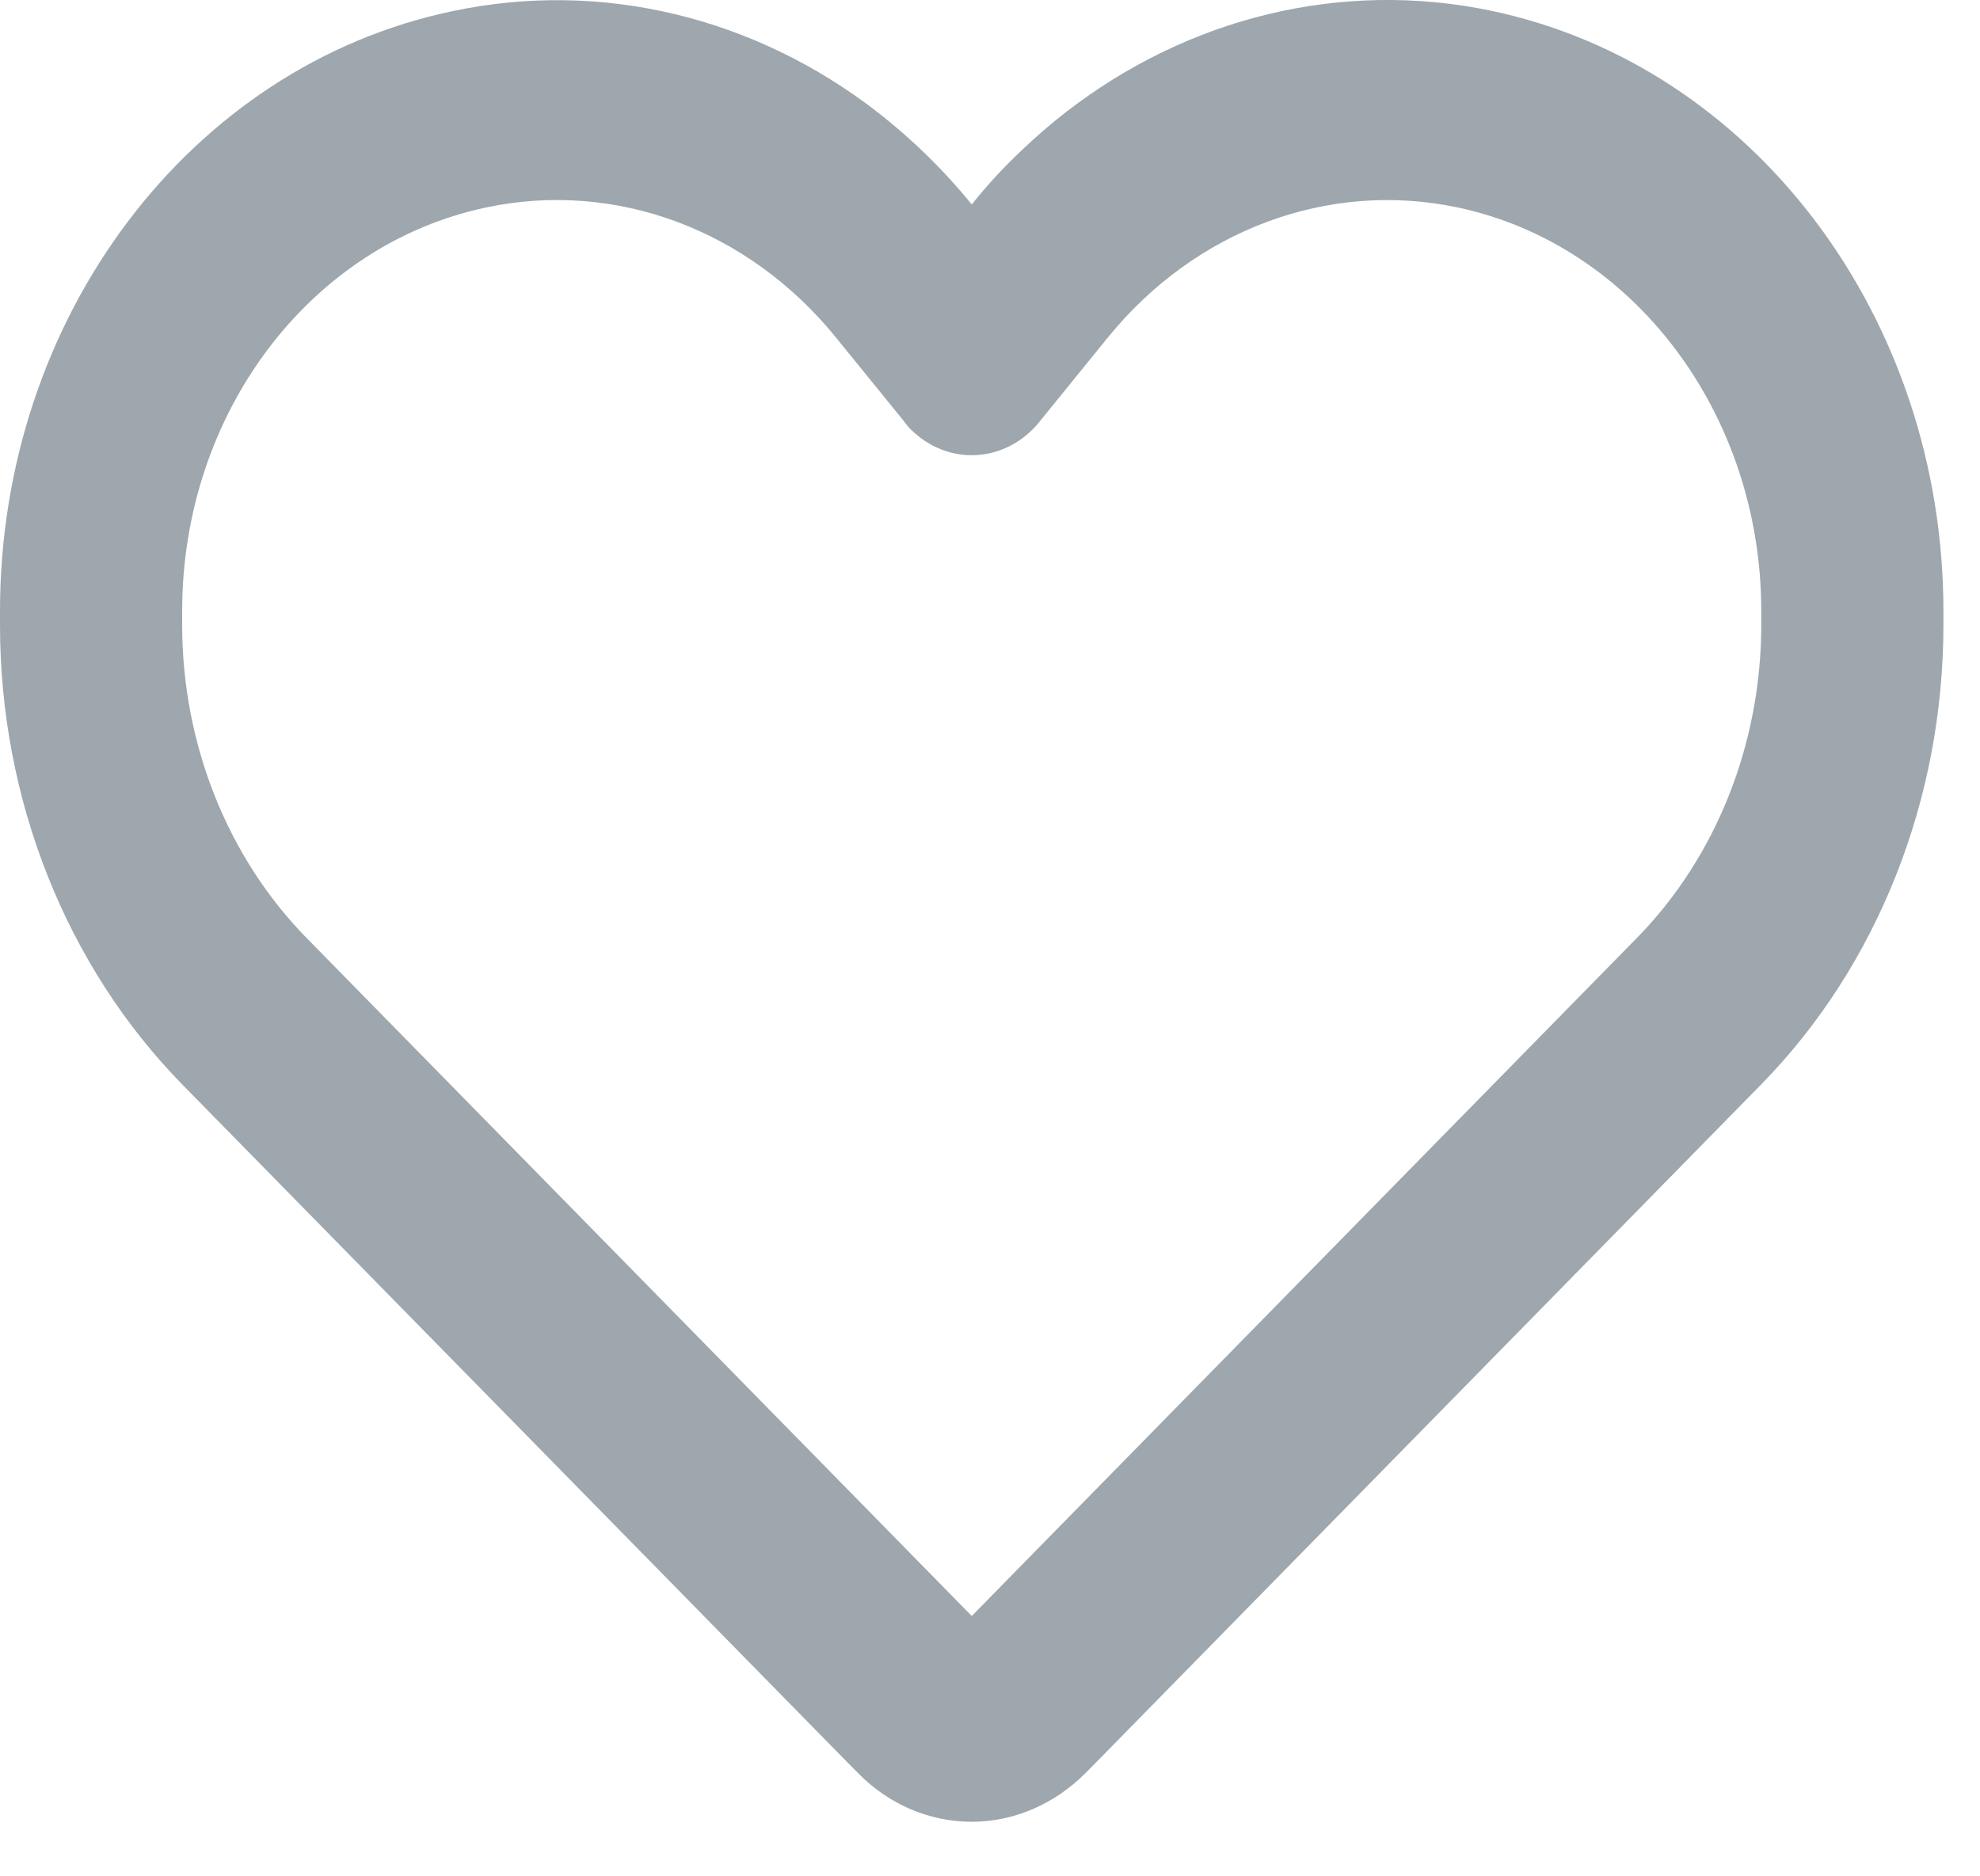
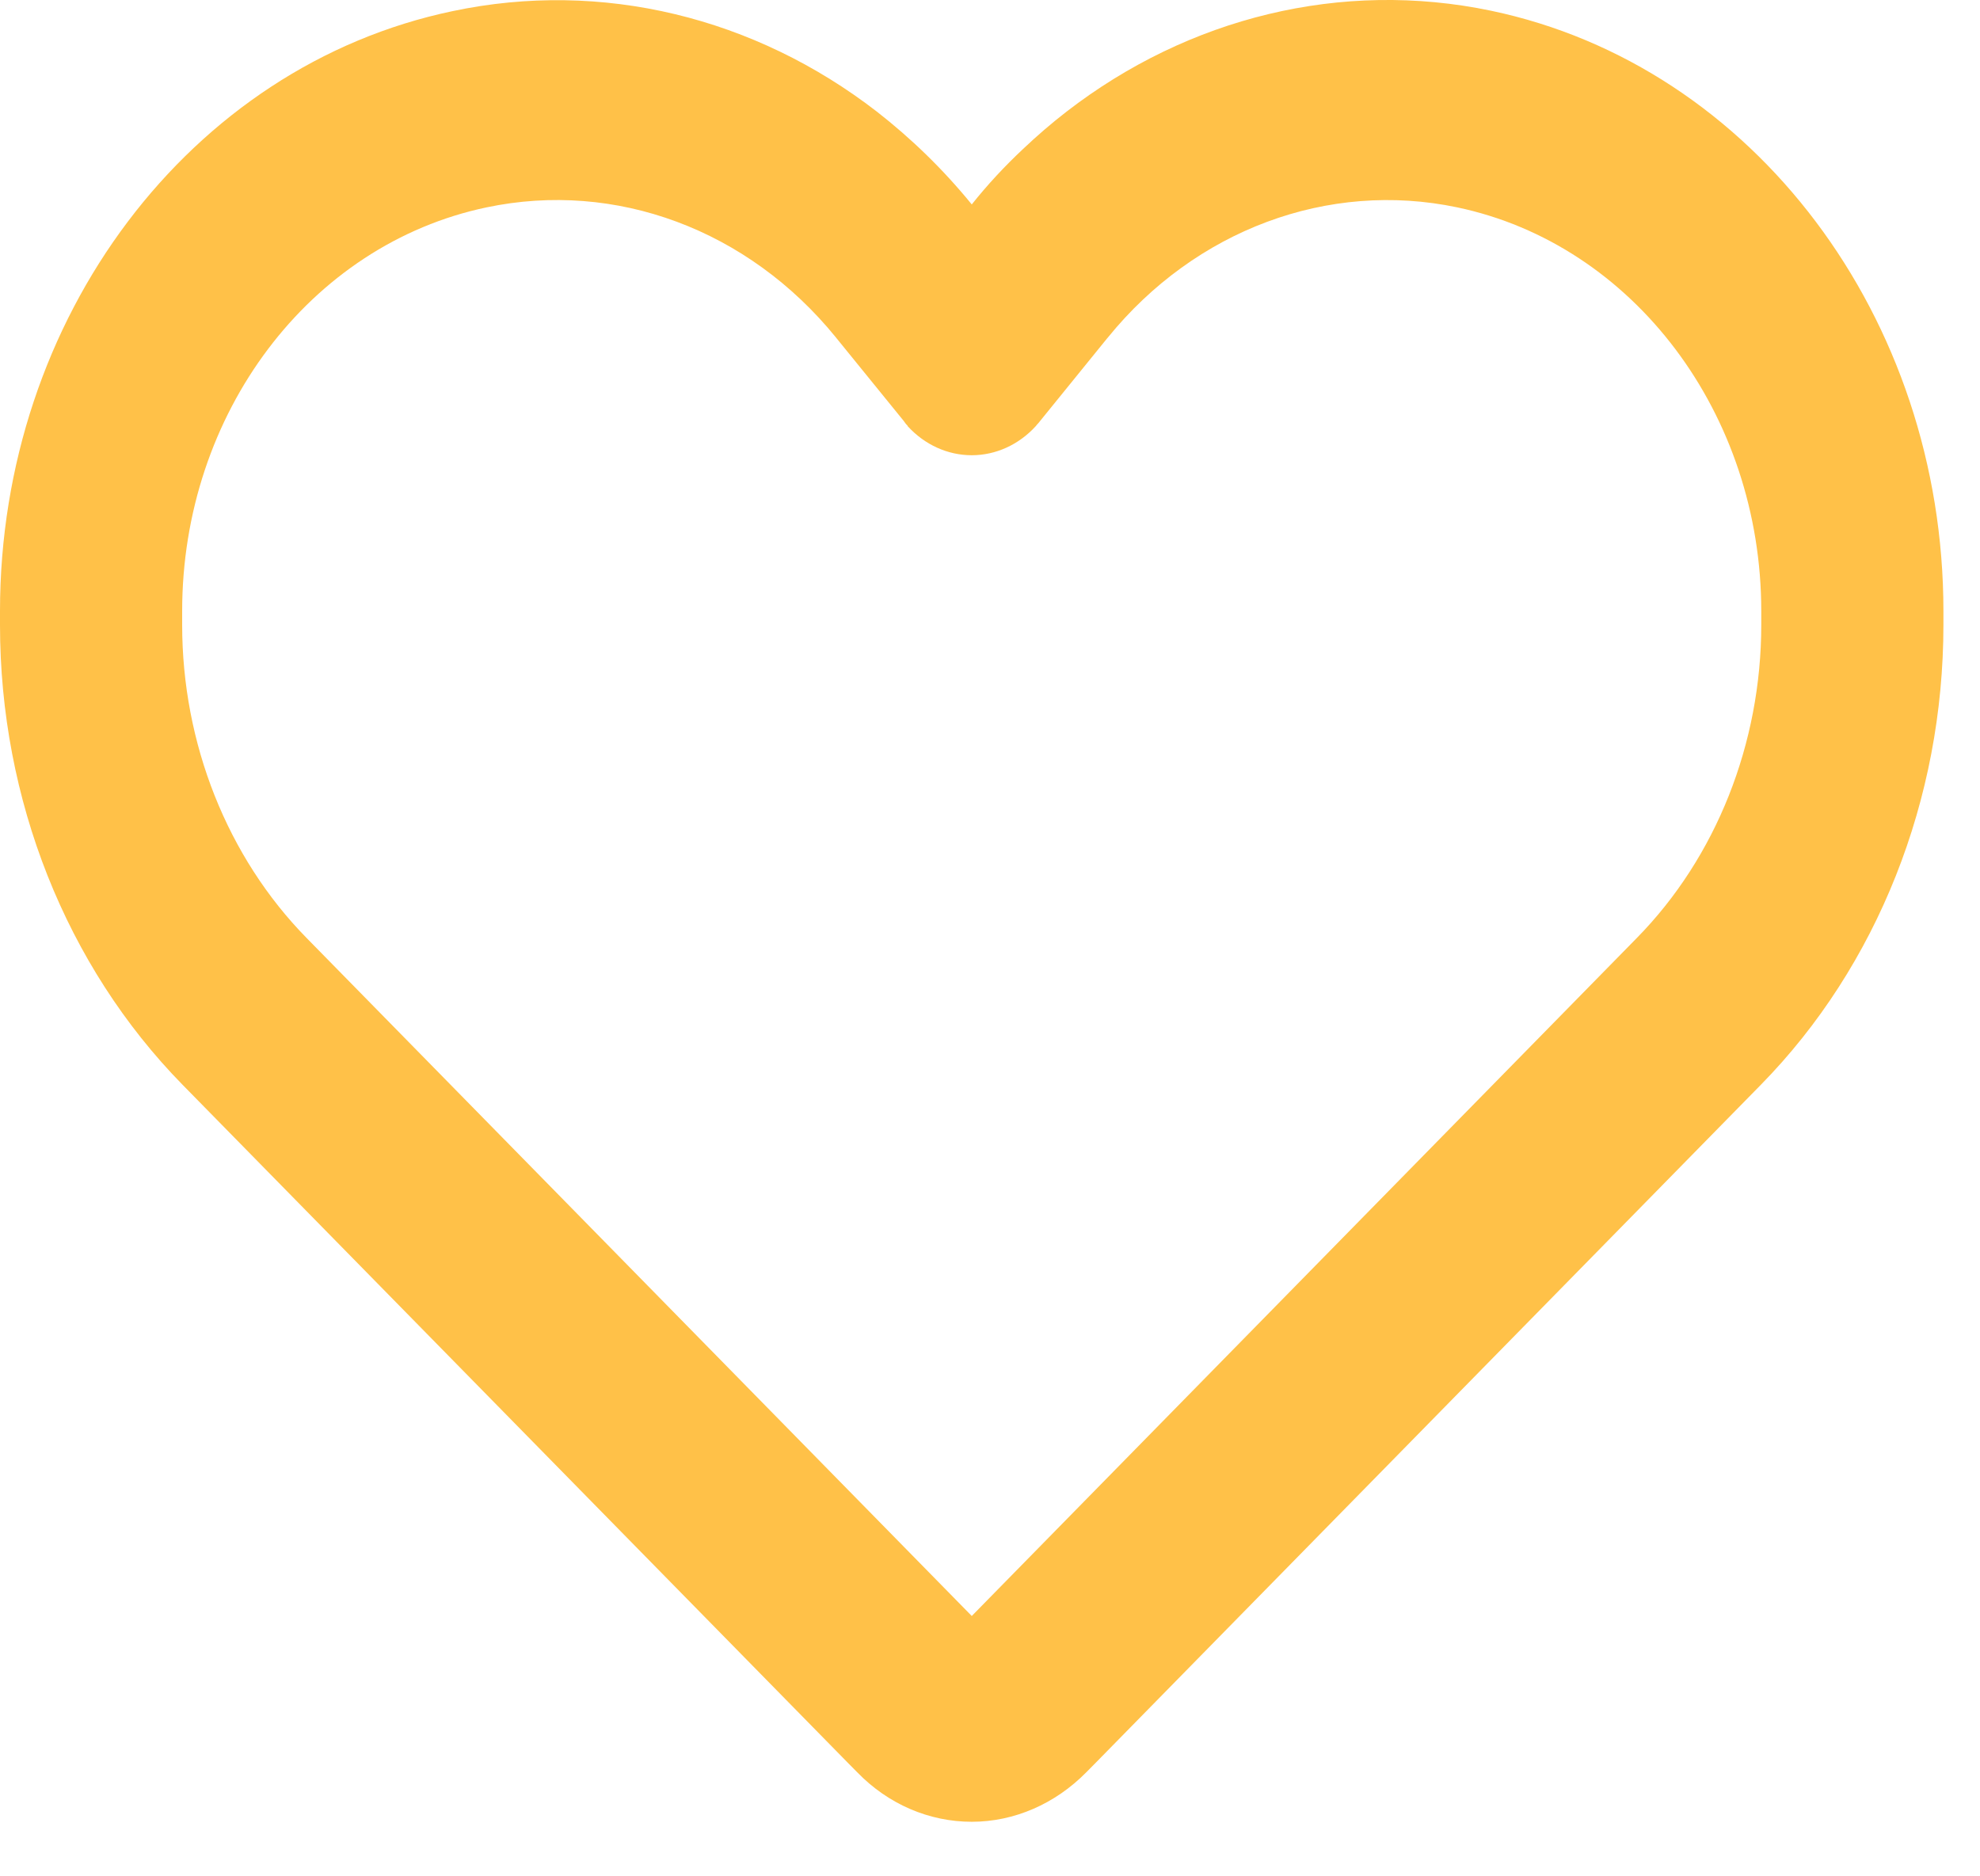
<svg xmlns="http://www.w3.org/2000/svg" width="19" height="18" viewBox="0 0 19 18" fill="none">
-   <path d="M8.225 17.008L8.134 16.916L1.752 10.411C0.634 9.271 0 7.672 0 5.997V5.865C0 3.05 1.821 0.635 4.342 0.107C5.777 -0.197 7.245 0.167 8.414 1.071C8.742 1.327 9.048 1.622 9.325 1.962C9.478 1.77 9.642 1.594 9.816 1.431C9.951 1.303 10.09 1.183 10.235 1.071C11.405 0.167 12.873 -0.197 14.308 0.103C16.828 0.631 18.649 3.05 18.649 5.865V5.997C18.649 7.672 18.016 9.271 16.897 10.411L10.516 16.916L10.425 17.008C10.126 17.312 9.733 17.484 9.325 17.484C8.917 17.484 8.523 17.316 8.225 17.008ZM8.709 4.085C8.695 4.073 8.684 4.057 8.673 4.041L8.024 3.242L8.021 3.238C7.179 2.202 5.908 1.73 4.67 1.99C2.972 2.346 1.748 3.969 1.748 5.865V5.997C1.748 7.136 2.182 8.228 2.943 9.003L9.325 15.509L15.706 9.003C16.468 8.228 16.901 7.136 16.901 5.997V5.865C16.901 3.973 15.677 2.346 13.983 1.99C12.745 1.73 11.47 2.206 10.632 3.238C10.632 3.238 10.632 3.238 10.629 3.242C10.625 3.246 10.629 3.242 10.625 3.246L9.977 4.045C9.966 4.061 9.951 4.073 9.94 4.089C9.776 4.269 9.554 4.369 9.325 4.369C9.095 4.369 8.873 4.269 8.709 4.089V4.085Z" fill="#9EA7AD" />
+   <path d="M8.225 17.008L8.134 16.916L1.752 10.411C0.634 9.271 0 7.672 0 5.997V5.865C0 3.05 1.821 0.635 4.342 0.107C5.777 -0.197 7.245 0.167 8.414 1.071C8.742 1.327 9.048 1.622 9.325 1.962C9.478 1.77 9.642 1.594 9.816 1.431C9.951 1.303 10.09 1.183 10.235 1.071C11.405 0.167 12.873 -0.197 14.308 0.103C16.828 0.631 18.649 3.05 18.649 5.865V5.997C18.649 7.672 18.016 9.271 16.897 10.411L10.516 16.916L10.425 17.008C10.126 17.312 9.733 17.484 9.325 17.484C8.917 17.484 8.523 17.316 8.225 17.008ZM8.709 4.085C8.695 4.073 8.684 4.057 8.673 4.041L8.024 3.242L8.021 3.238C7.179 2.202 5.908 1.73 4.67 1.99C2.972 2.346 1.748 3.969 1.748 5.865V5.997C1.748 7.136 2.182 8.228 2.943 9.003L9.325 15.509L15.706 9.003C16.468 8.228 16.901 7.136 16.901 5.997V5.865C16.901 3.973 15.677 2.346 13.983 1.99C12.745 1.73 11.47 2.206 10.632 3.238C10.632 3.238 10.632 3.238 10.629 3.242C10.625 3.246 10.629 3.242 10.625 3.246L9.977 4.045C9.966 4.061 9.951 4.073 9.94 4.089C9.776 4.269 9.554 4.369 9.325 4.369C9.095 4.369 8.873 4.269 8.709 4.089V4.085Z" fill="#FFC148" />
</svg>
